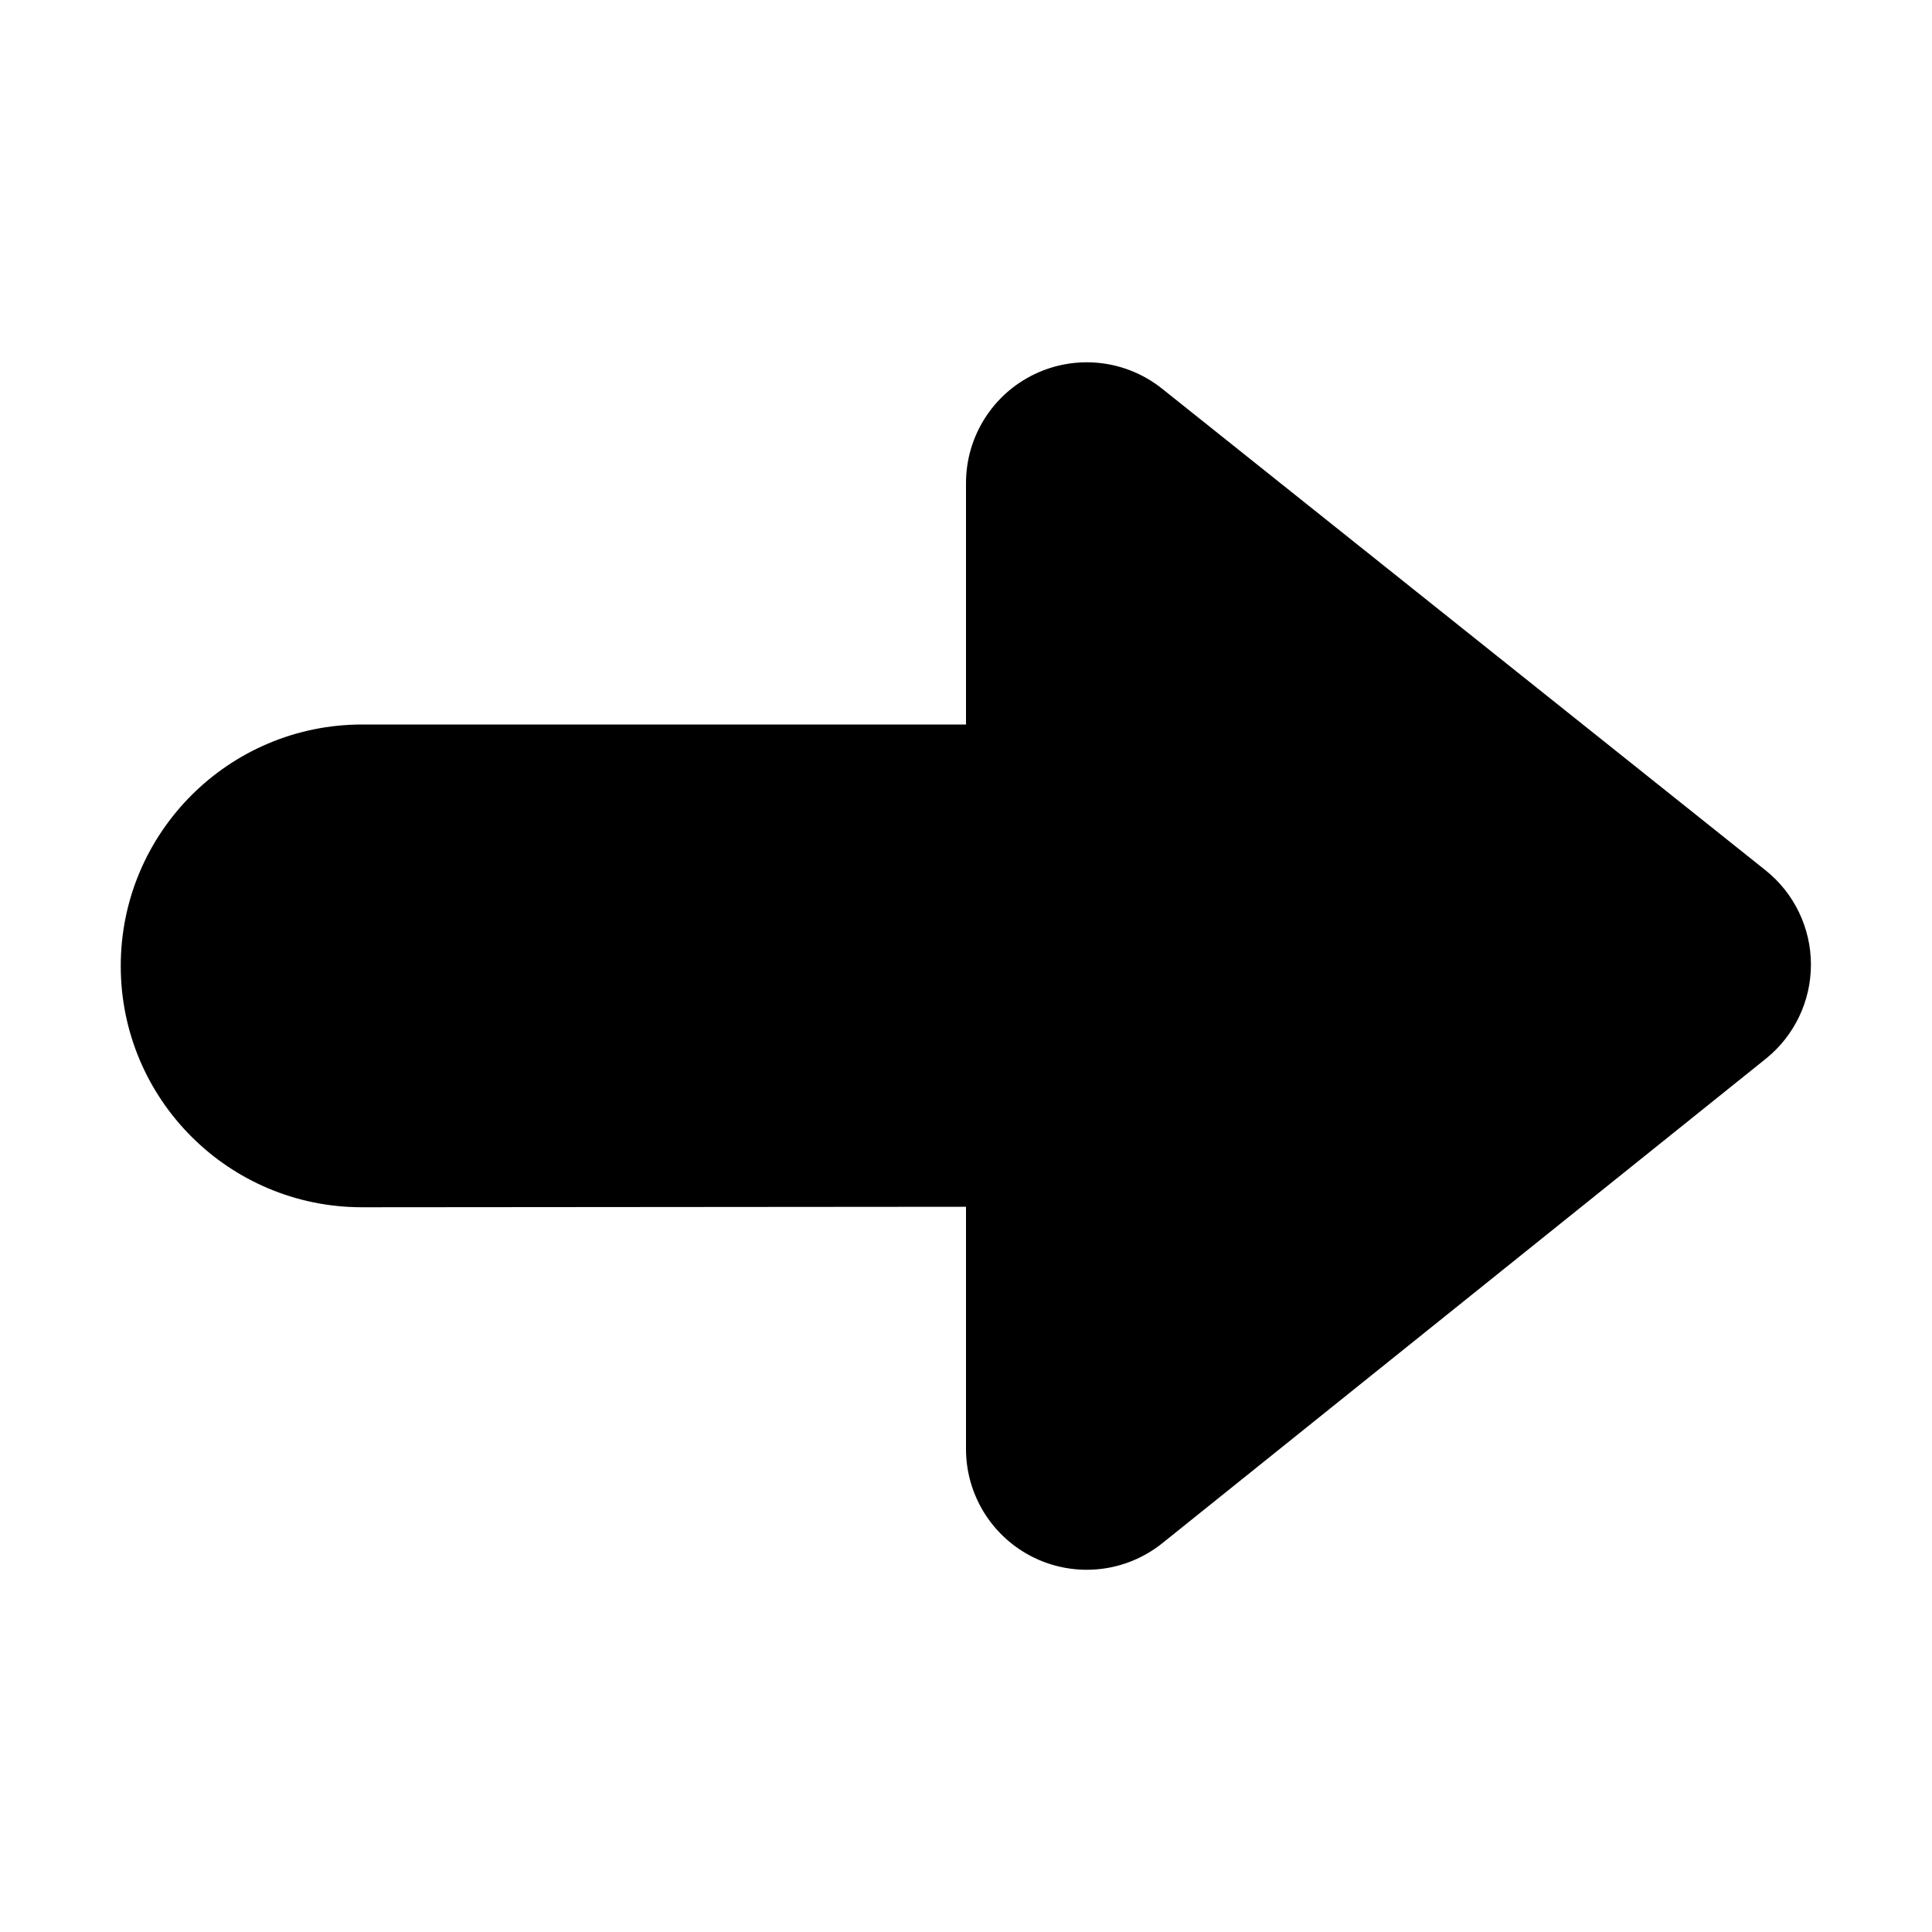
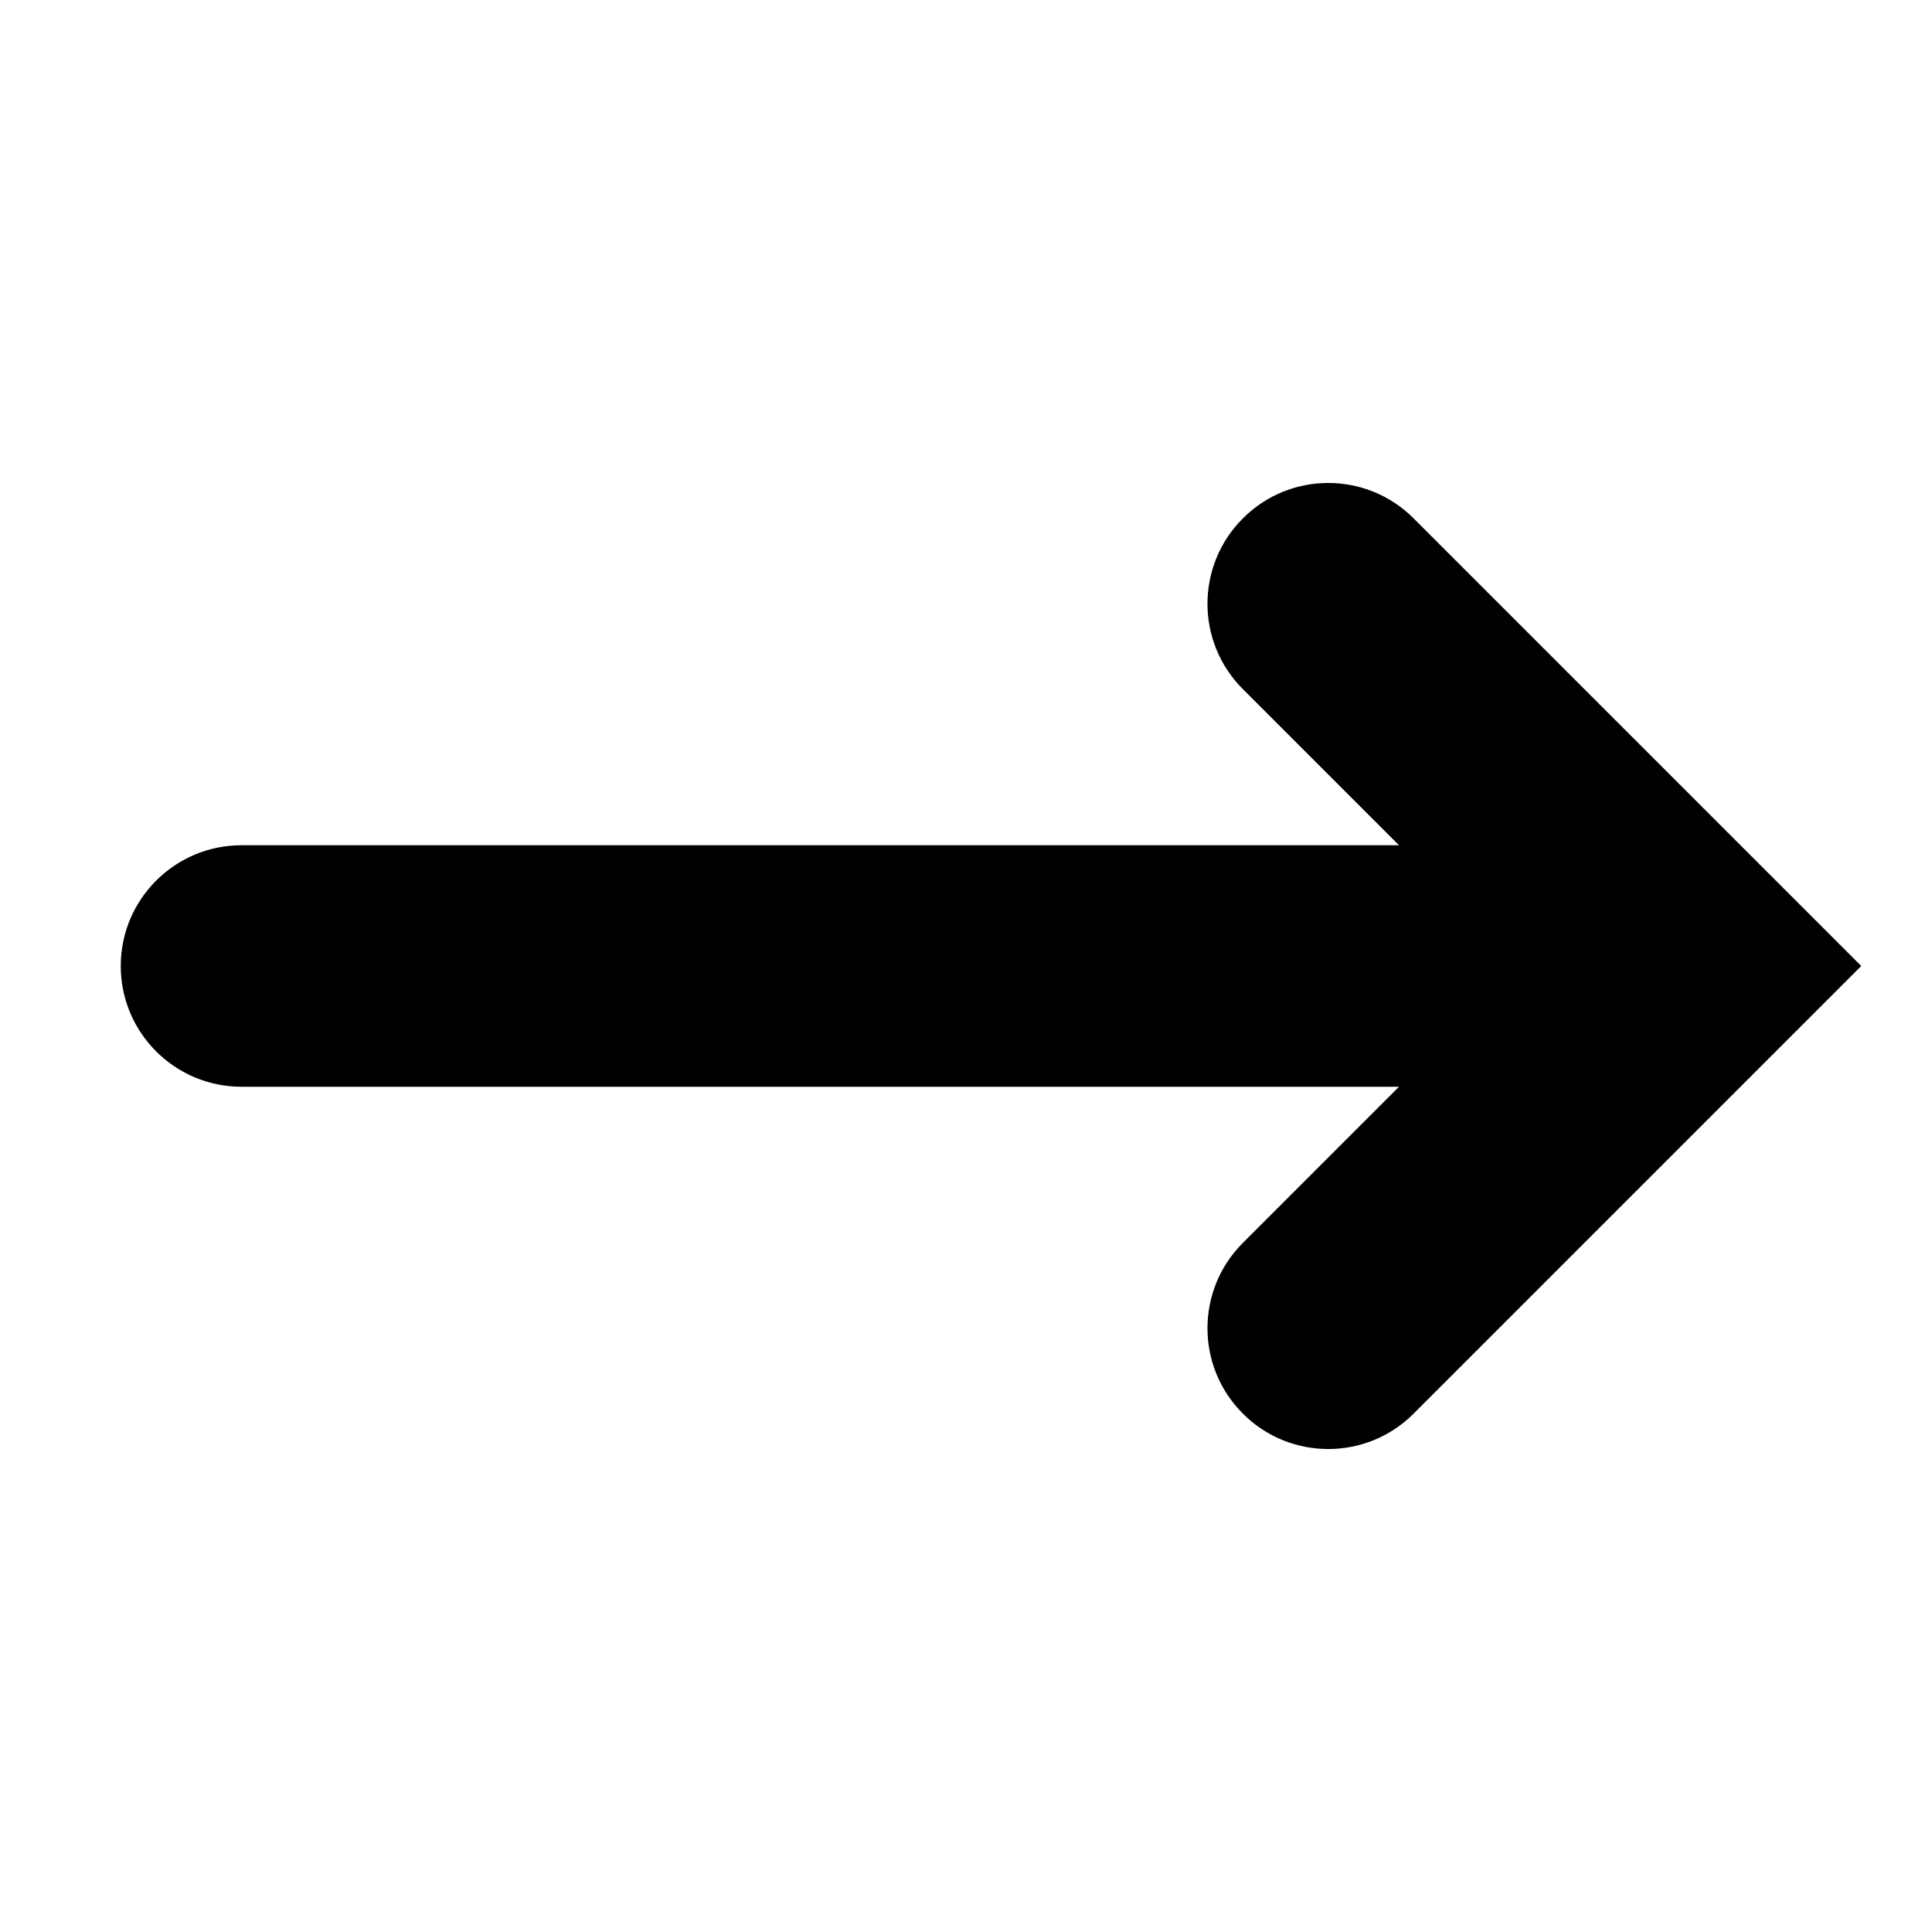
<svg xmlns="http://www.w3.org/2000/svg" width="16" height="16" viewBox="0 0 16 16">
-   <path d="M8 6V4a1 1 0 0 1 1.624-.781l4.997 3.988a1 1 0 0 1 .003 1.561L9.626 12.78A1 1 0 0 1 8 12V9.994l-5 .004a1.998 1.998 0 0 1-2-1.996V8a2 2 0 0 1 2-2h5z" id="a" />
+   <path fill="#000000" fill-rule="evenodd" d="M11.707,4.293 L15.414,8 L11.707,11.707 C11.317,12.098 10.683,12.098 10.293,11.707 C9.902,11.317 9.902,10.683 10.293,10.293 L11.586,9 L2,9 C1.448,9 1,8.552 1,8 C1,7.448 1.448,7 2,7 L11.586,7 L10.293,5.707 C9.902,5.317 9.902,4.683 10.293,4.293 C10.683,3.902 11.317,3.902 11.707,4.293 Z" />
</svg>
